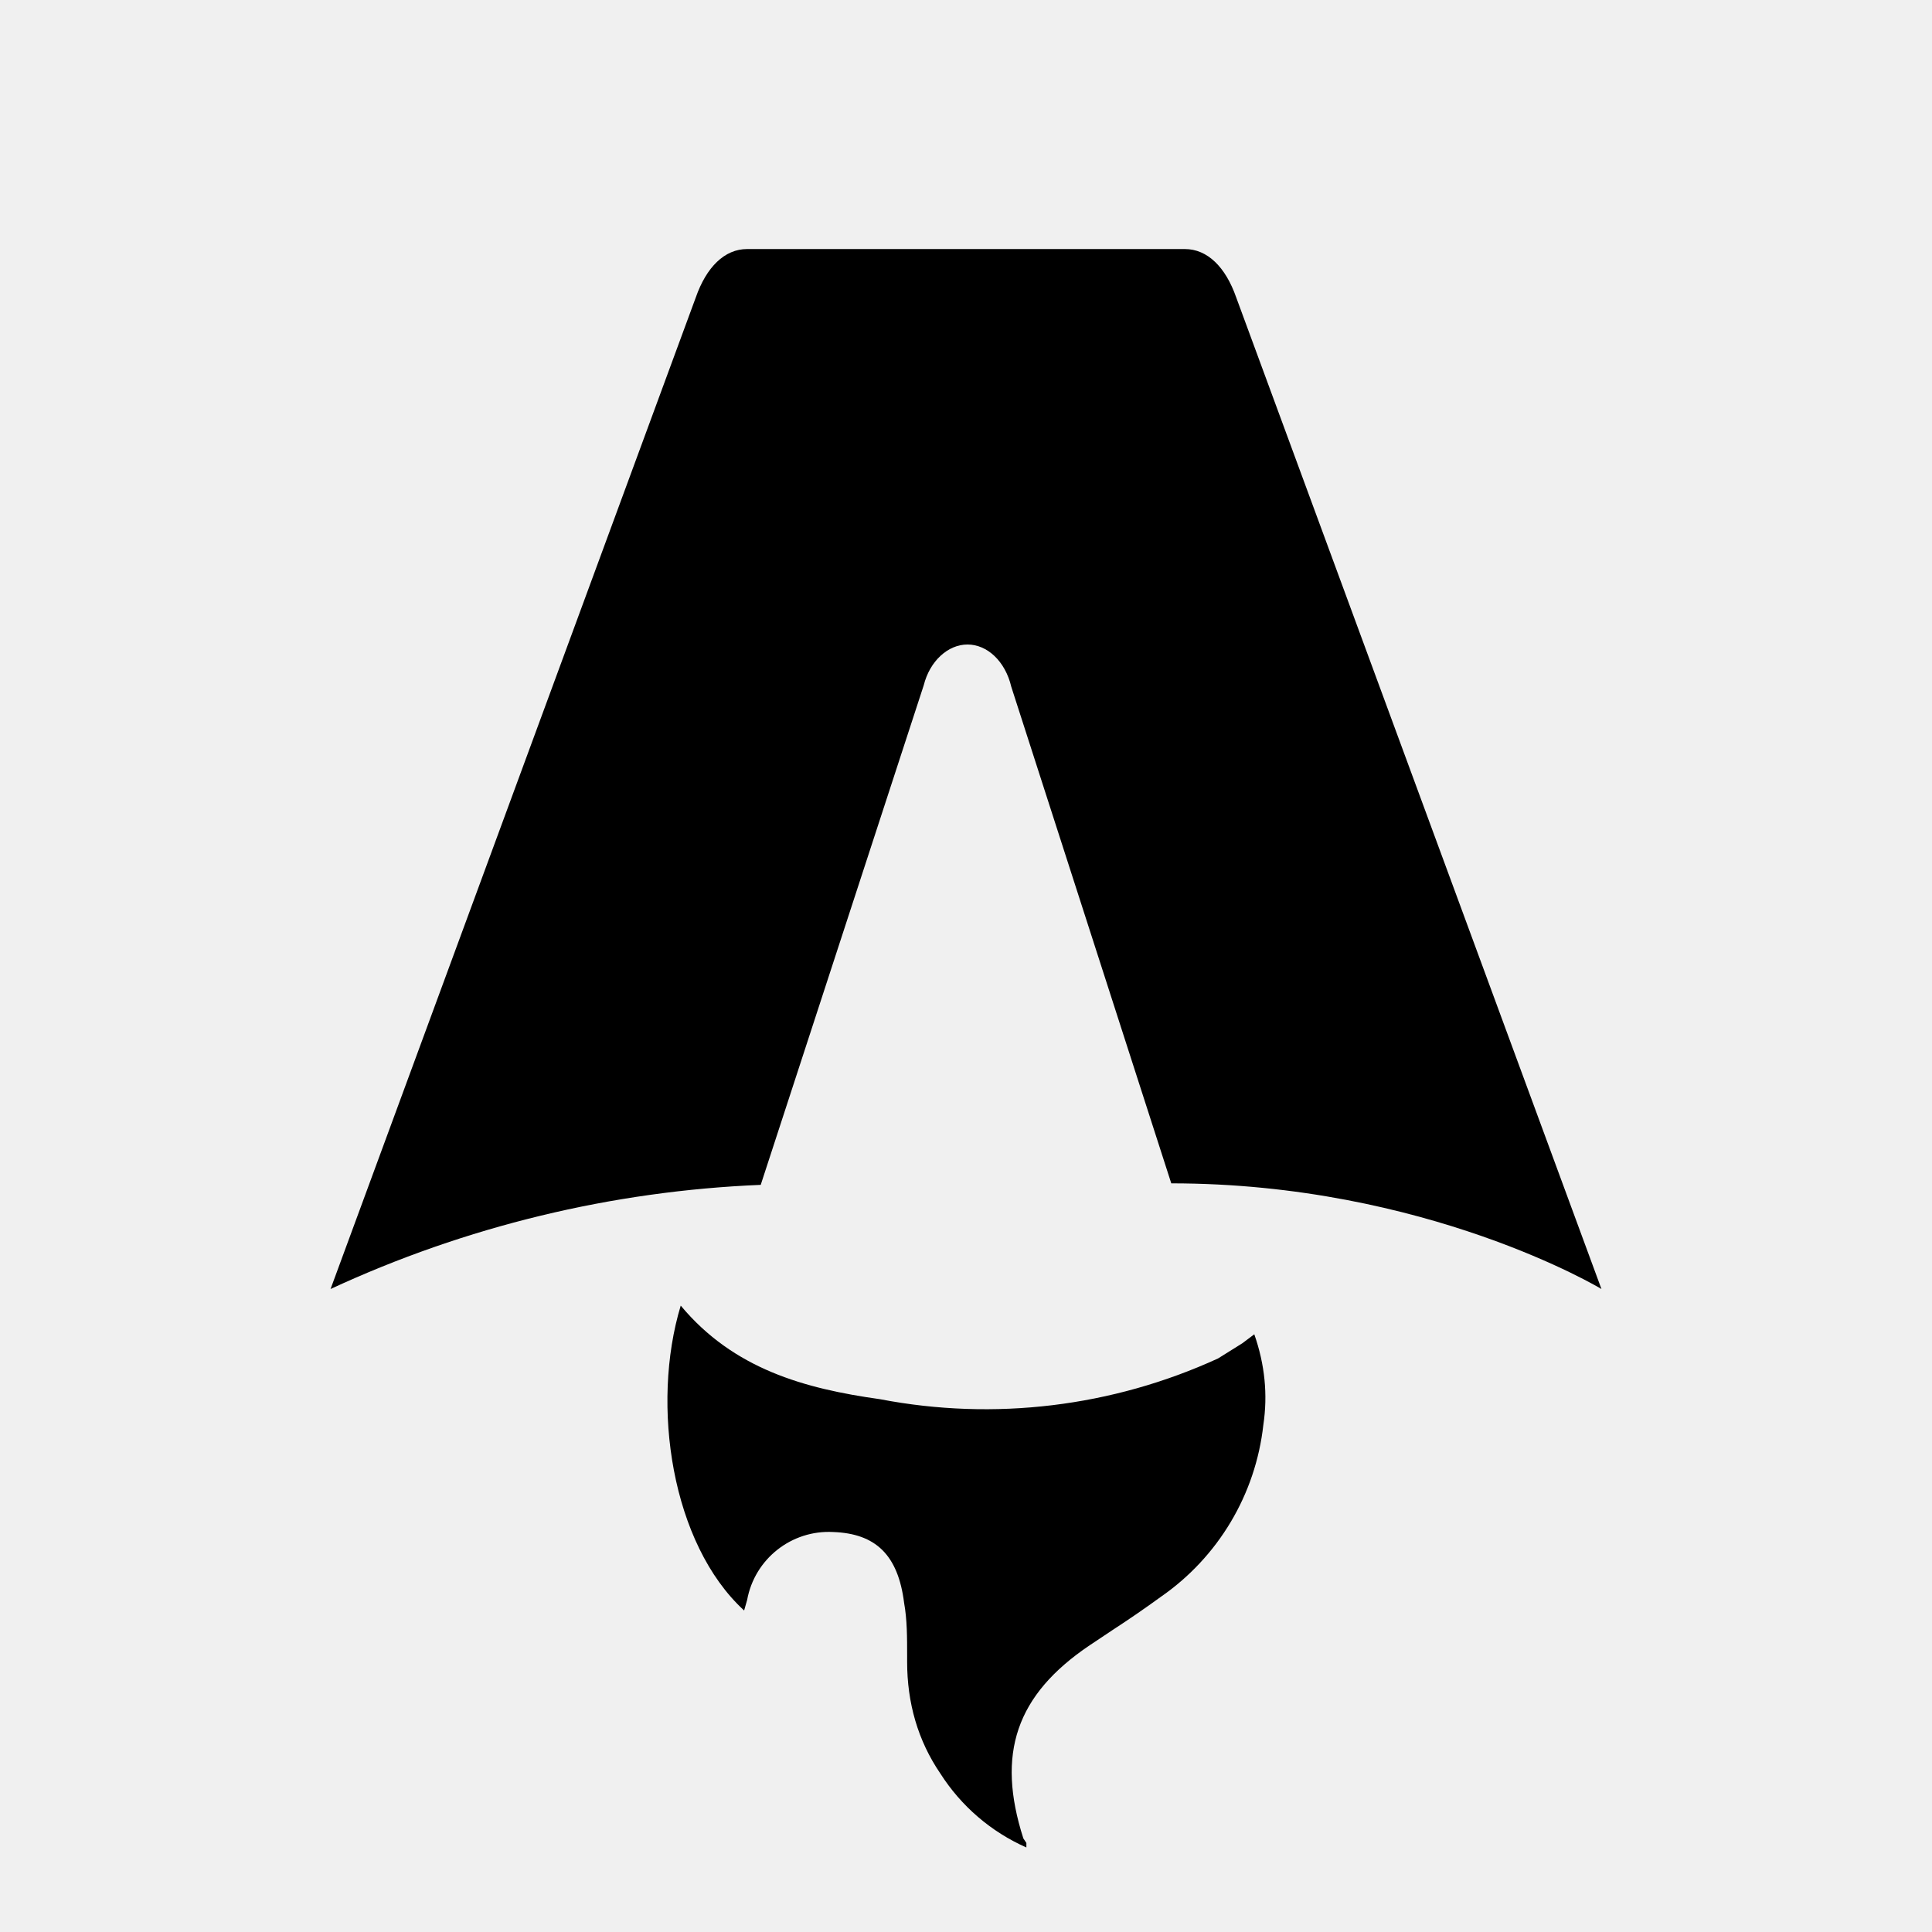
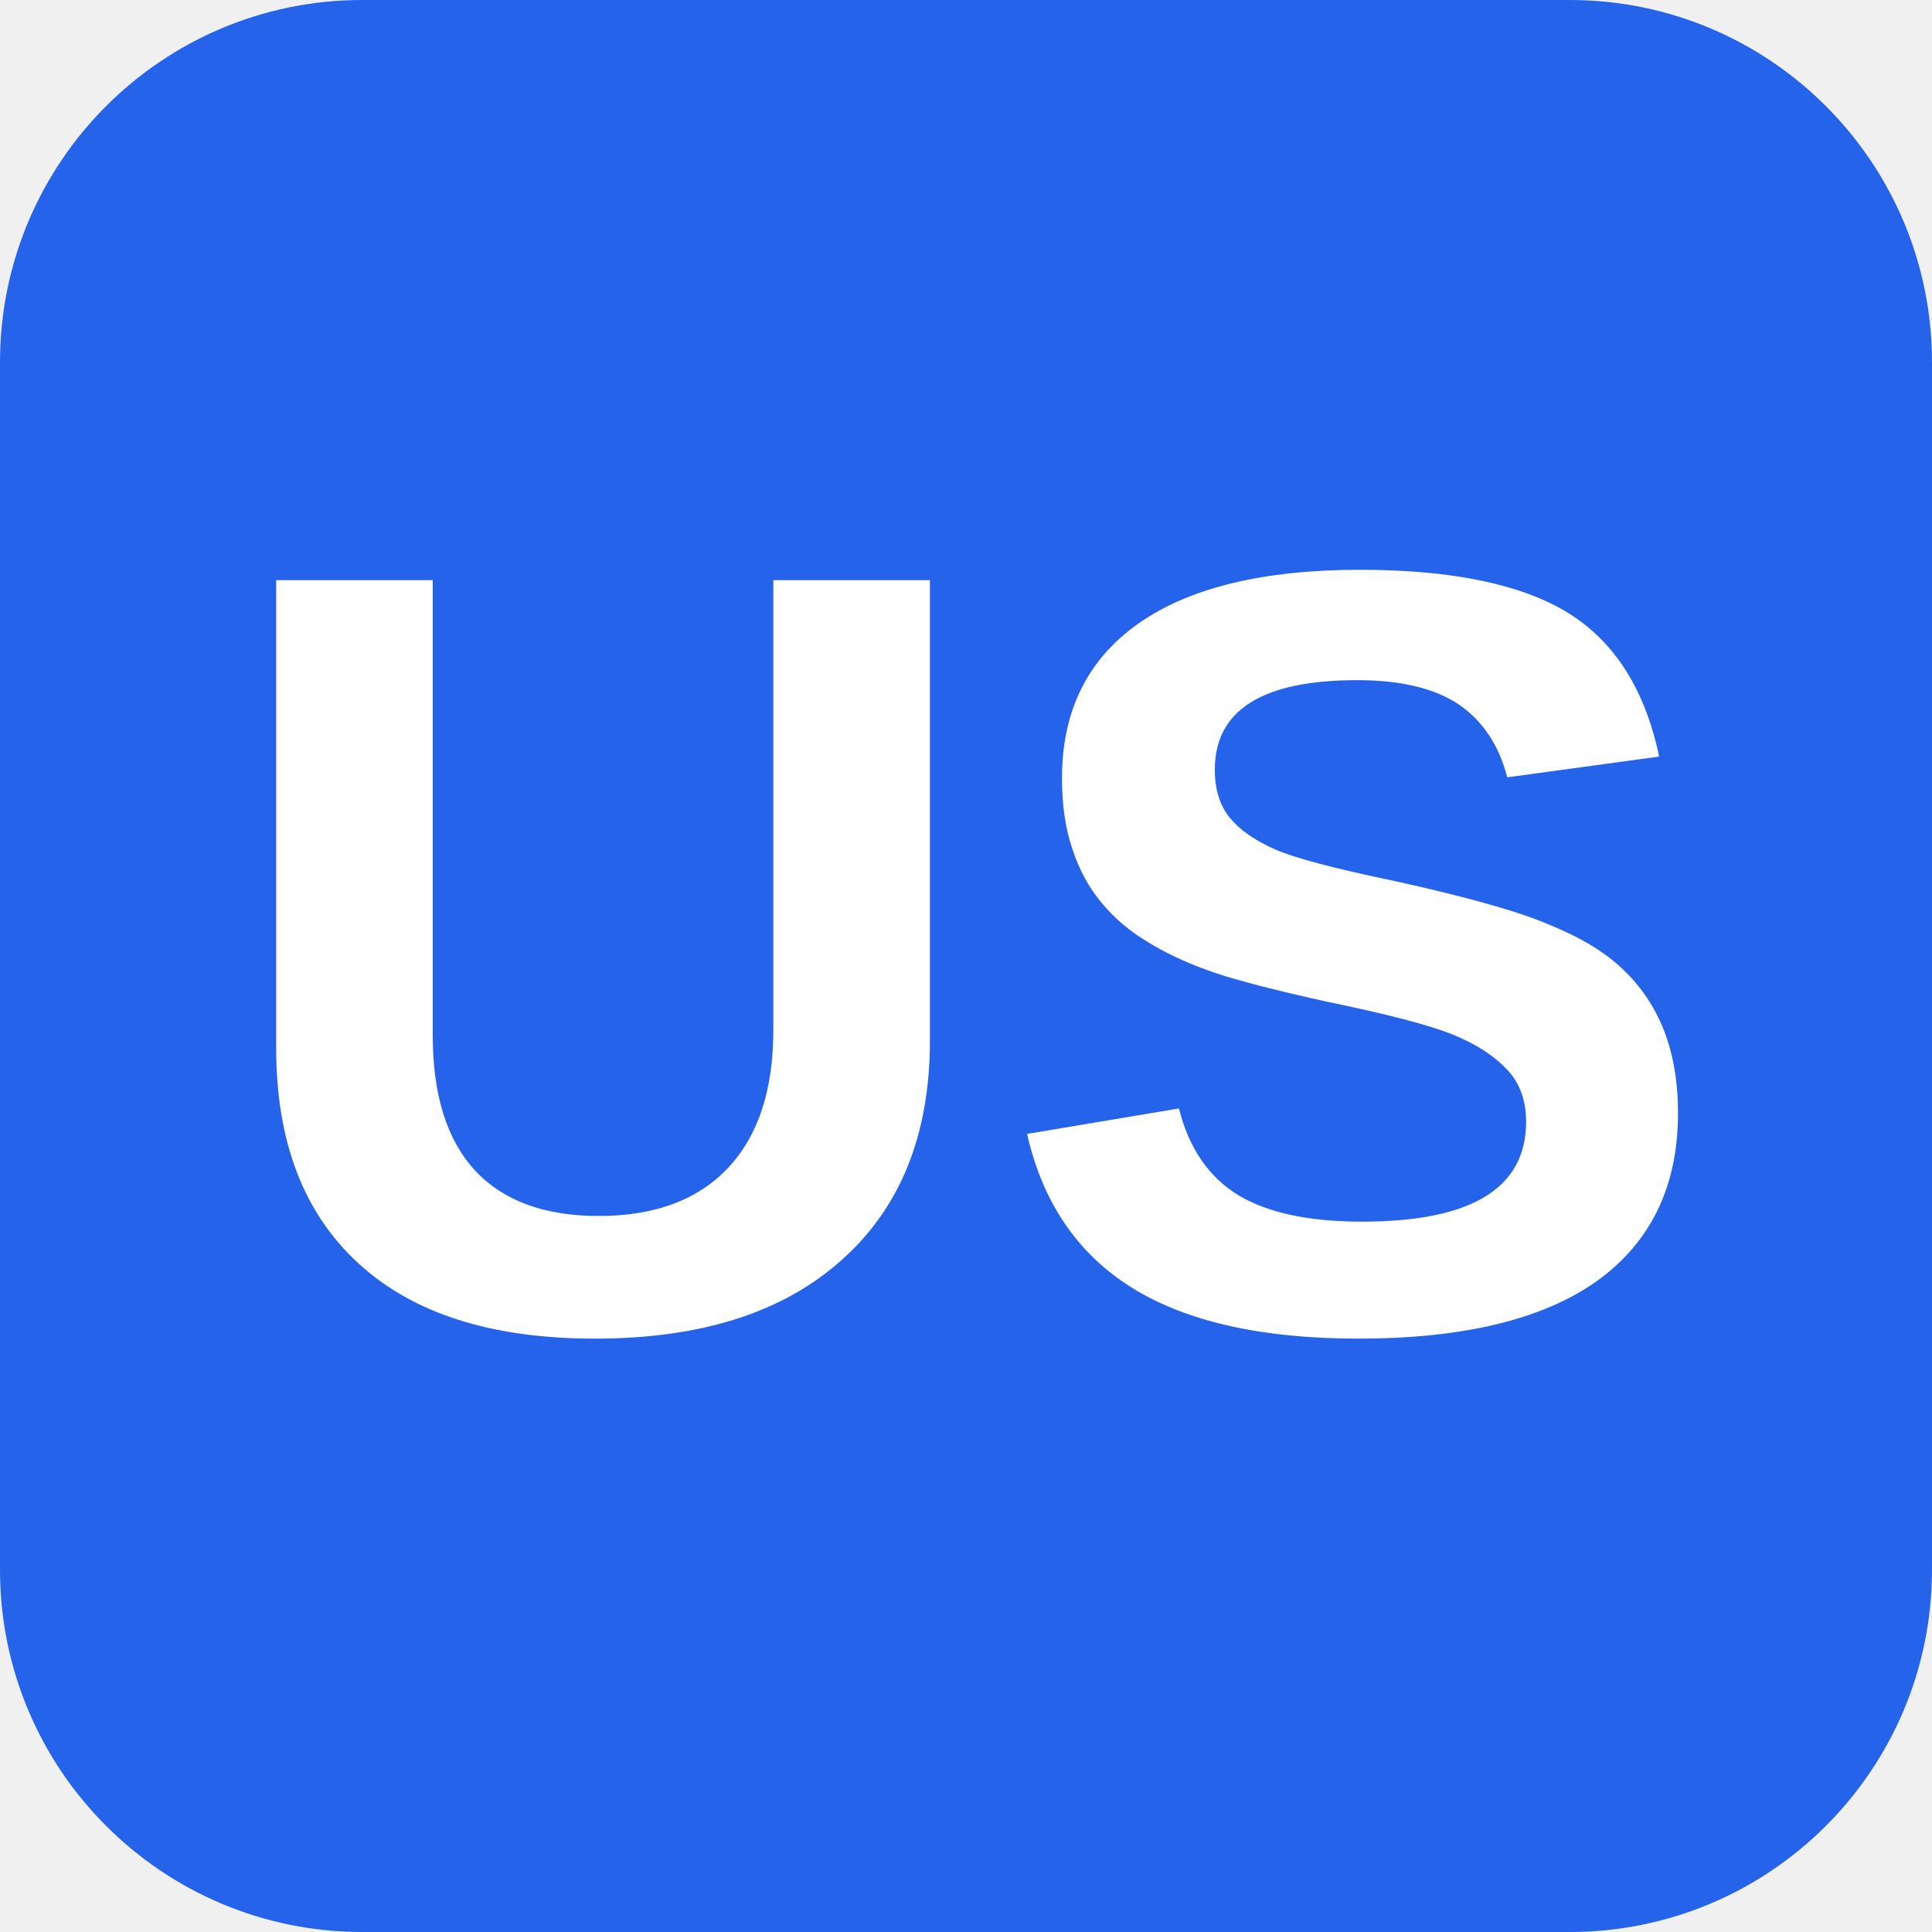
- <svg xmlns="http://www.w3.org/2000/svg" fill="none" viewBox="0 0 128 128">
-   <path d="M50.4 78.5a75.1 75.1 0 0 0-28.5 6.9l24.2-65.7c.7-2 1.9-3.2 3.4-3.2h29c1.5 0 2.7 1.2 3.4 3.2l24.2 65.7s-11.6-7-28.5-7L67 45.5c-.4-1.7-1.6-2.8-2.9-2.8-1.3 0-2.5 1.1-2.9 2.7L50.4 78.5Zm-1.1 28.2Zm-4.2-20.2c-2 6.6-.6 15.8 4.2 20.2a17.5 17.5 0 0 1 .2-.7 5.5 5.5 0 0 1 5.7-4.5c2.8.1 4.3 1.5 4.7 4.7.2 1.1.2 2.3.2 3.5v.4c0 2.7.7 5.2 2.2 7.4a13 13 0 0 0 5.7 4.9v-.3l-.2-.3c-1.8-5.6-.5-9.5 4.4-12.8l1.5-1a73 73 0 0 0 3.2-2.2 16 16 0 0 0 6.8-11.4c.3-2 .1-4-.6-6l-.8.6-1.6 1a37 37 0 0 1-22.4 2.7c-5-.7-9.7-2-13.2-6.2Z" />
-   <style>
-         path { fill: #000; }
-         @media (prefers-color-scheme: dark) {
-             path { fill: #FFF; }
-         }
-     </style>
+ <svg xmlns="http://www.w3.org/2000/svg" viewBox="0 0 32 32">
+   <rect width="32" height="32" rx="6" fill="#2563eb" />
+   <text x="16" y="22" font-family="Arial" font-size="18" font-weight="bold" text-anchor="middle" fill="white">US</text>
</svg>
